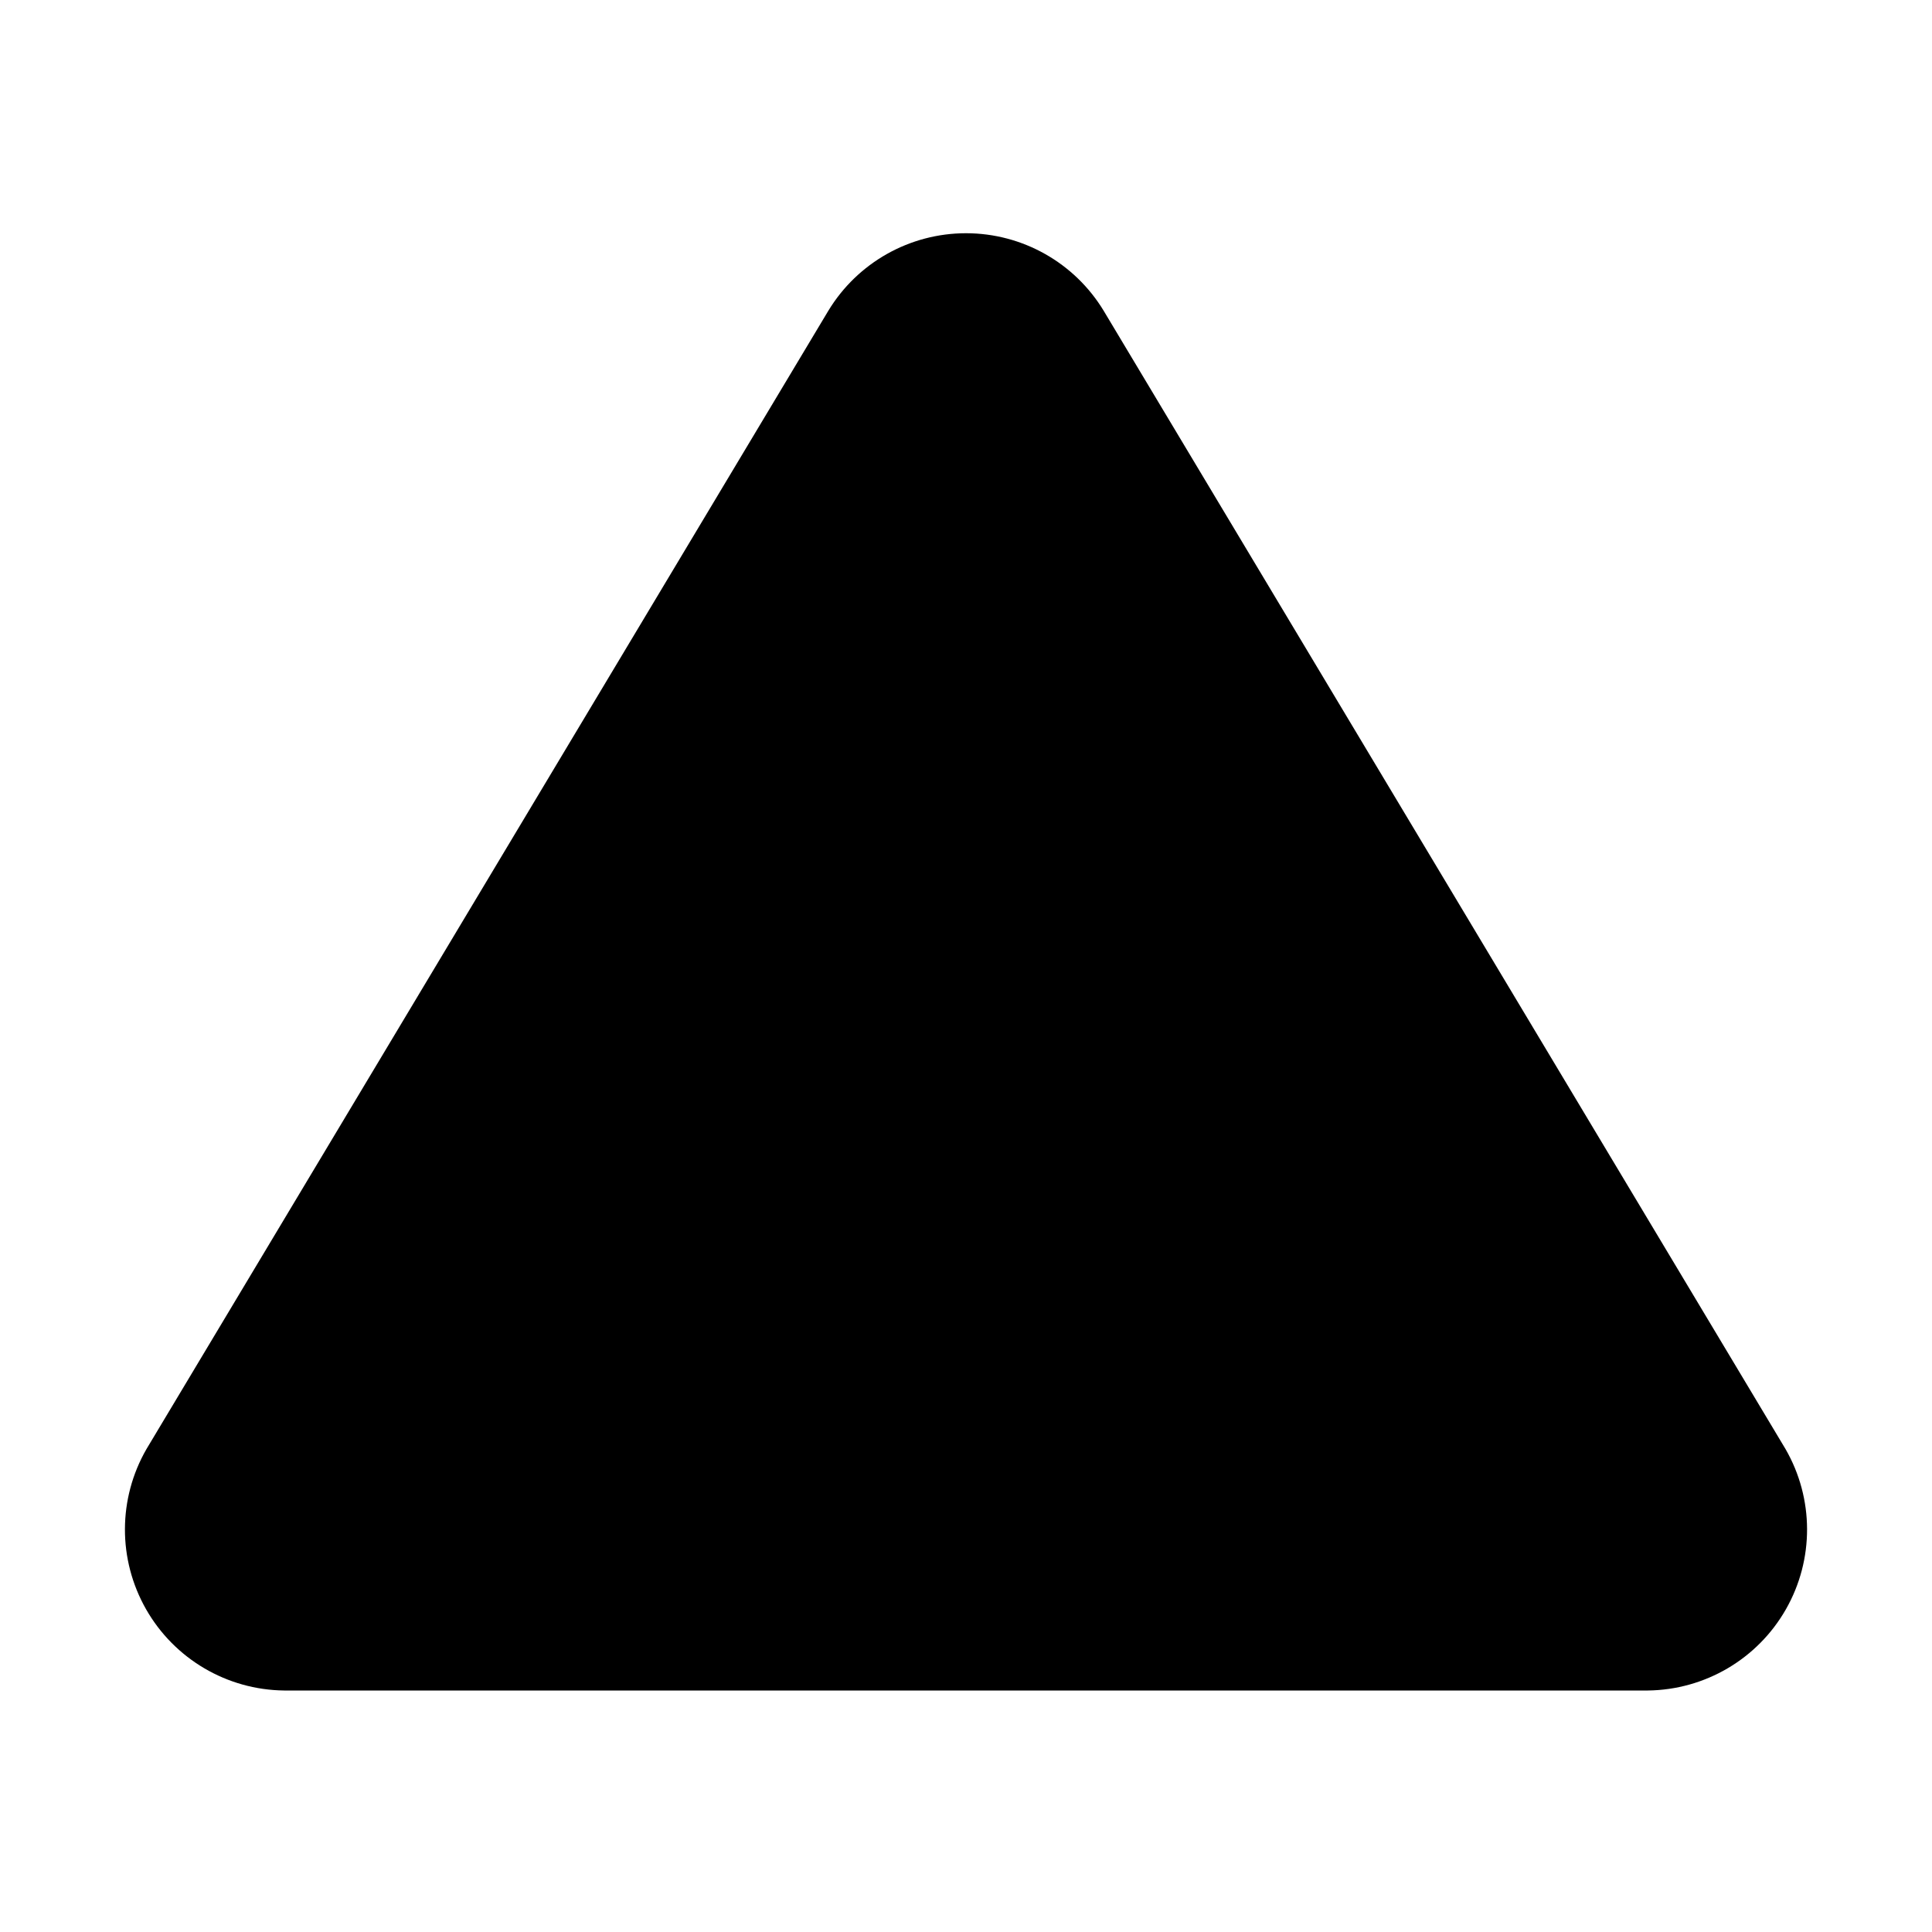
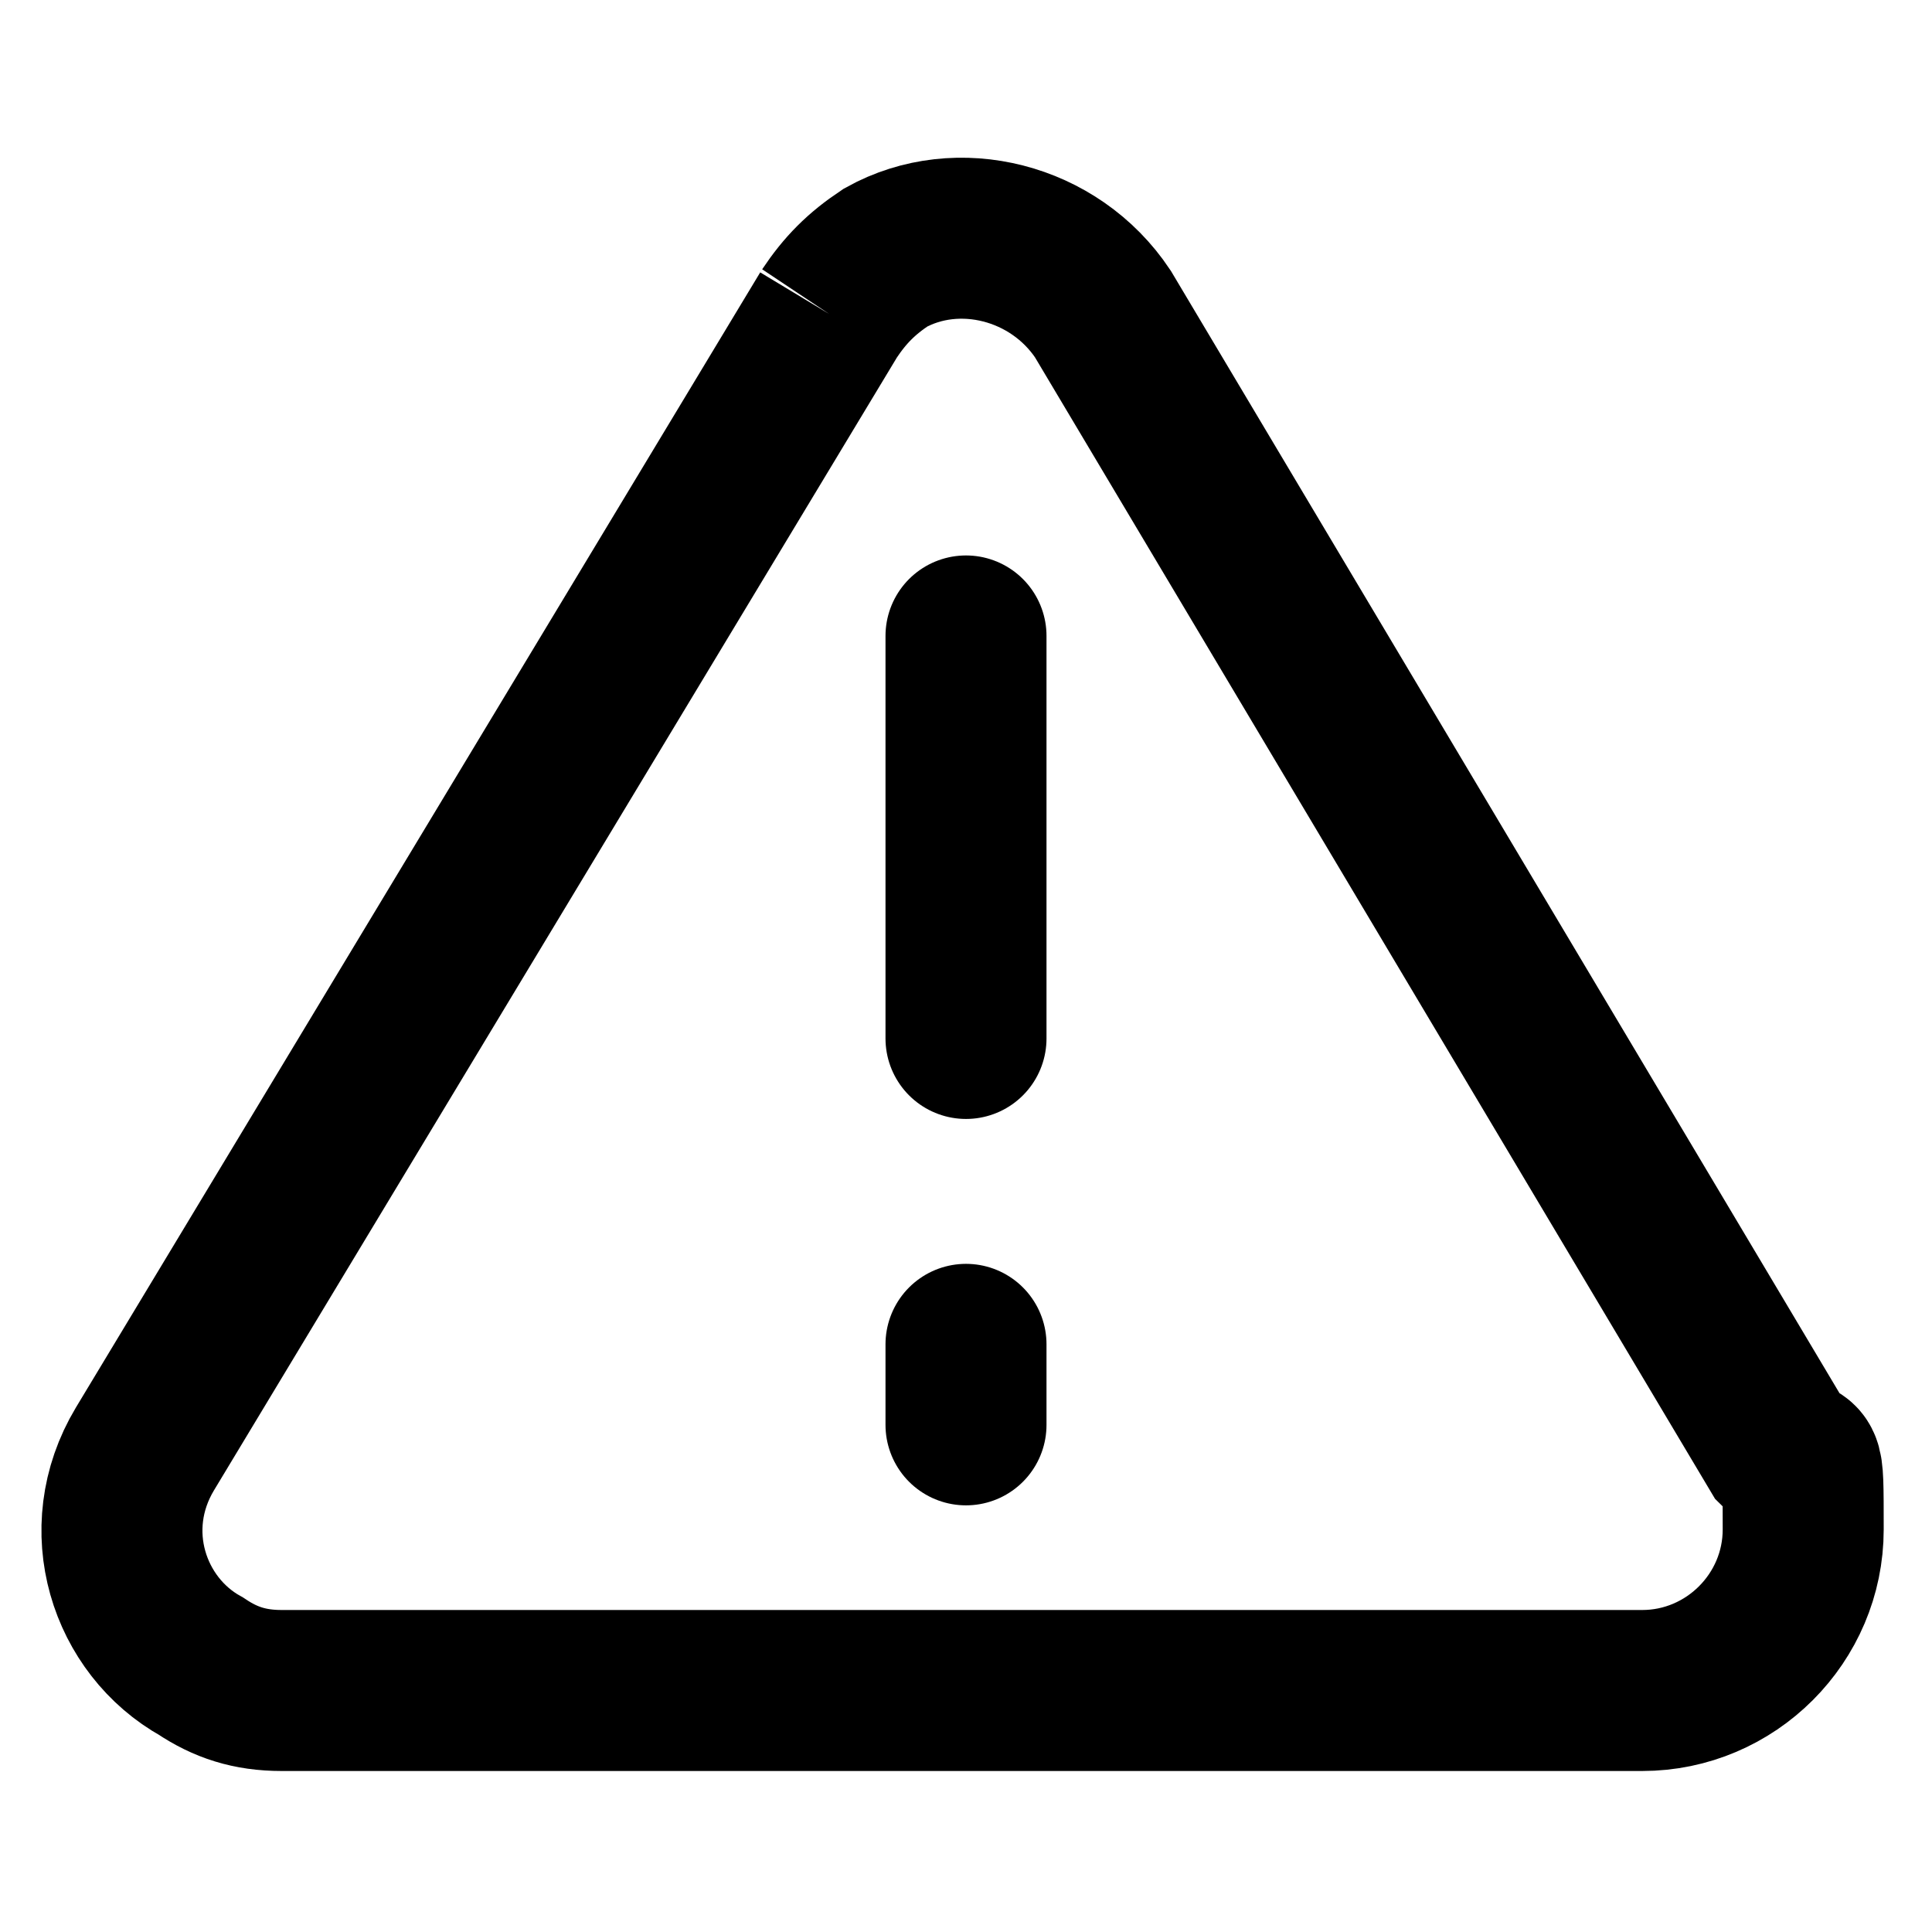
- <svg xmlns="http://www.w3.org/2000/svg" stroke-linecap="round" stroke-linejoin="round" stroke-width="2" viewBox="0 0 24 24">
-   <path d="M10.29 3.86 1.82 18a2 2 0 0 0 1.71 3h16.94a2 2 0 0 0 1.71-3L13.71 3.86a2 2 0 0 0-3.42 0M12 9v4m0 4h.01" />
+ <svg xmlns="http://www.w3.org/2000/svg" id="Layer_1" version="1.1" viewBox="0 0 24 24">
+   <defs>
+     <style>
+       .st0 {
+         stroke-linecap: round;
+         stroke-linejoin: round;
+       }
+ 
+       .st0, .st1 {
+         fill: none;
+         stroke: #000;
+         stroke-width: 2px;
+       }
+ 
+       .st1 {
+         stroke-miterlimit: 10;
+       }
+     </style>
+   </defs>
+   <path class="st1" d="M10.3,3.9L1.8,18c-.6,1-.2,2.2.7,2.7.3.2.6.3,1,.3h16.9c1.1,0,2-.9,2-2s0-.7-.3-1L13.7,3.9c-.6-.9-1.8-1.2-2.7-.7-.3.2-.5.4-.7.7" />
+   <line class="st0" x1="12" y1="7.9" x2="12" y2="12.9" />
+   <line class="st0" x1="12" y1="16.7" x2="12" y2="17.7" />
</svg>
